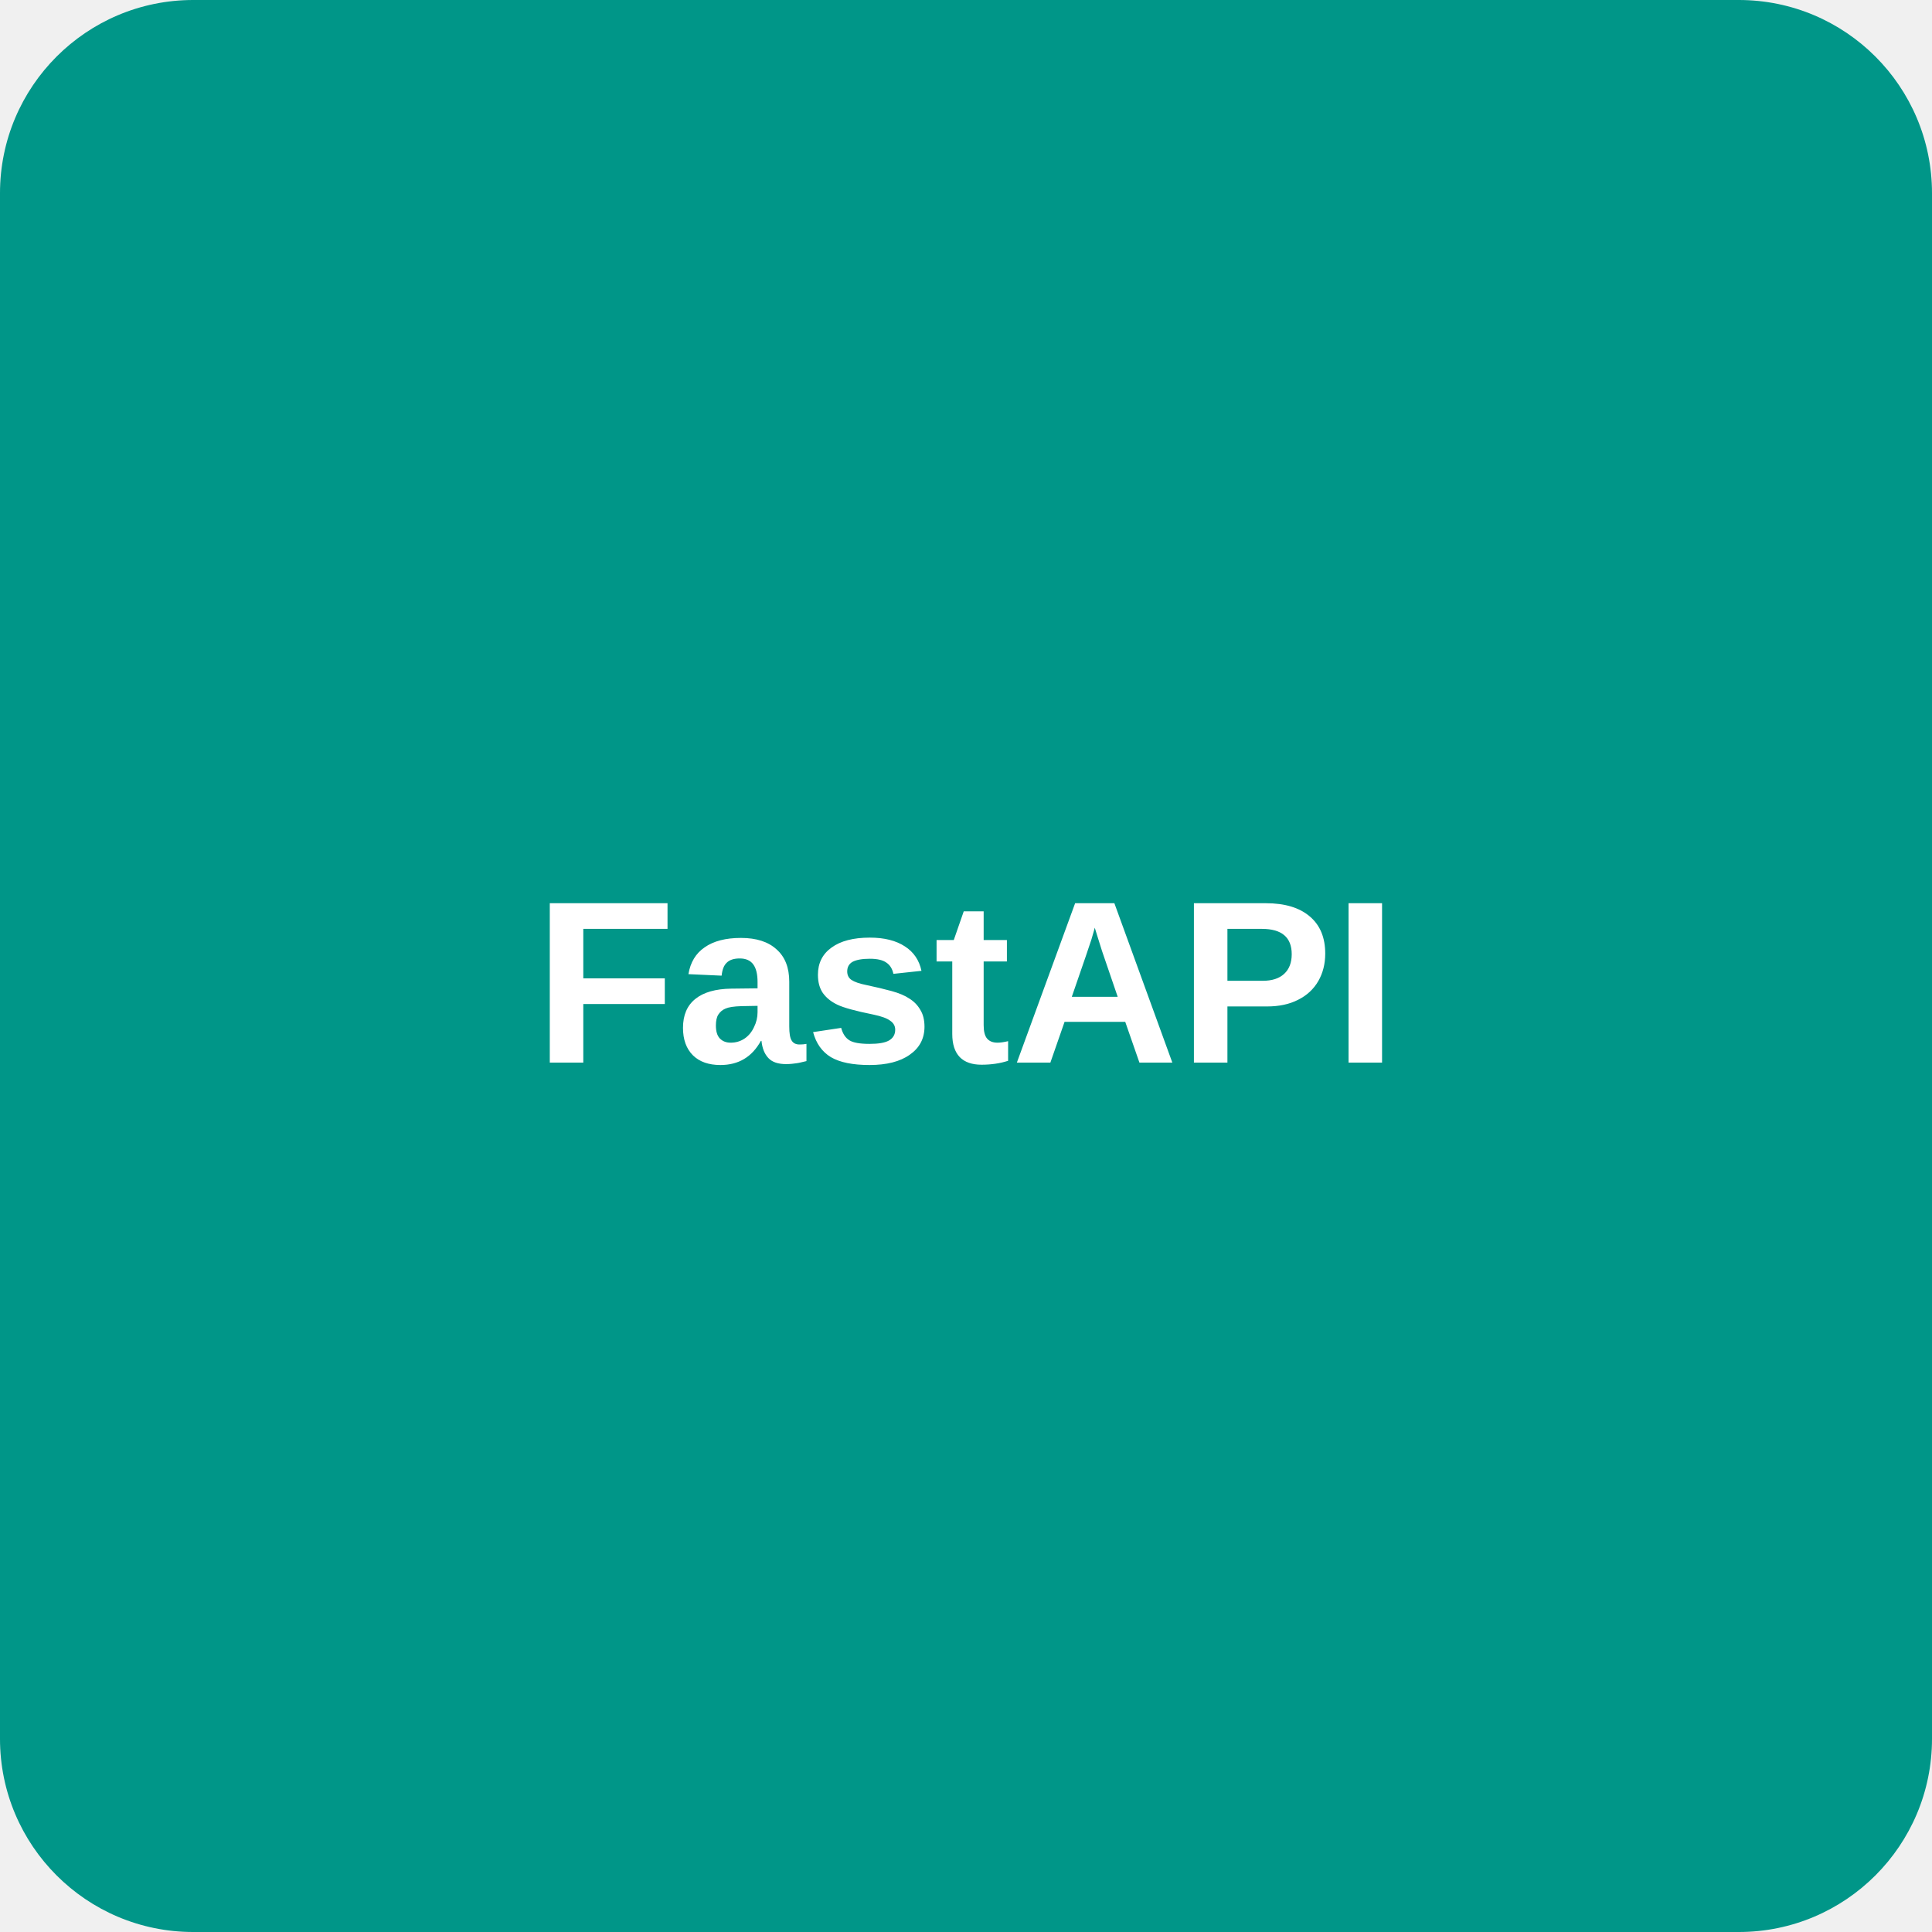
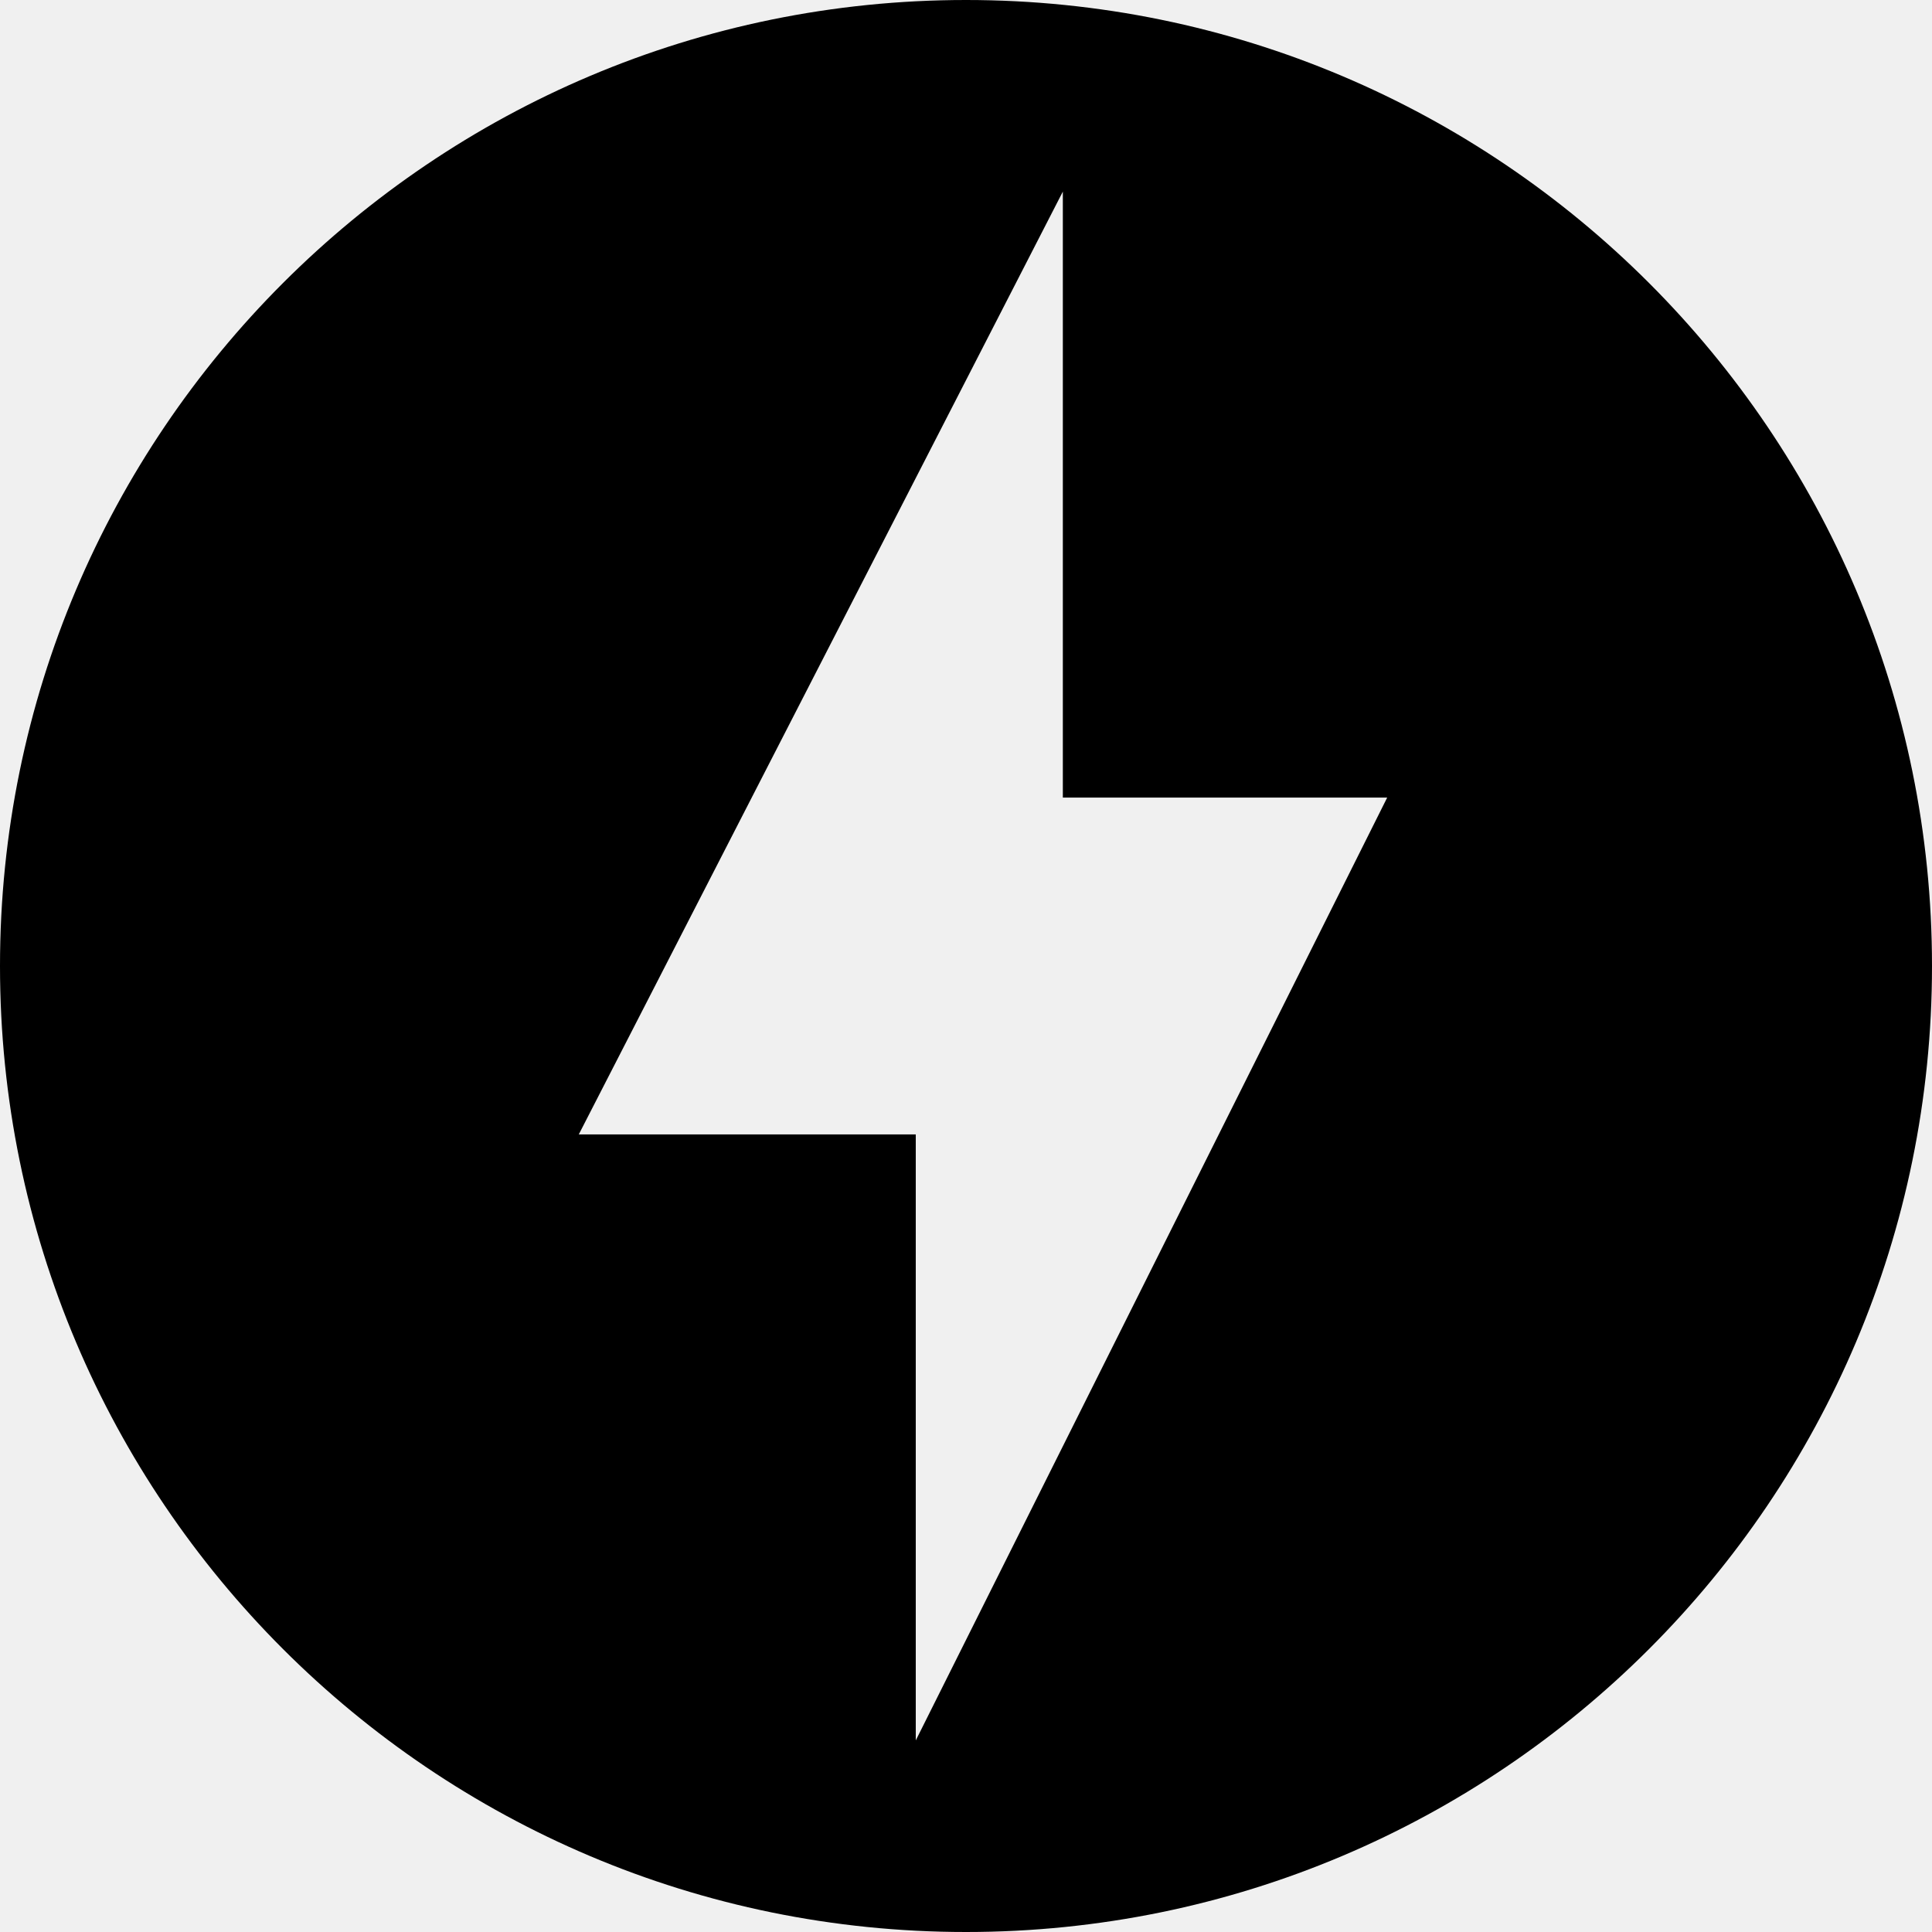
- <svg xmlns="http://www.w3.org/2000/svg" width="100" height="100" viewBox="0 0 100 100">
-   <rect width="100" height="100" fill="#009688" rx="10" />
-   <text x="50" y="55" text-anchor="middle" fill="white" font-family="Arial" font-size="12" font-weight="bold">
-         FastAPI
-     </text>
+ <svg xmlns="http://www.w3.org/2000/svg" role="img" viewBox="0 0 24 24">
+   <path d="M12 0C5.375 0 0 5.375 0 12c0 6.627 5.375 12 12 12 6.626 0 12-5.373 12-12 0-6.625-5.373-12-12-12zm-.624 21.62v-7.528H7.19L13.203 2.38v7.528h4.029L11.376 21.62z" />
</svg>
